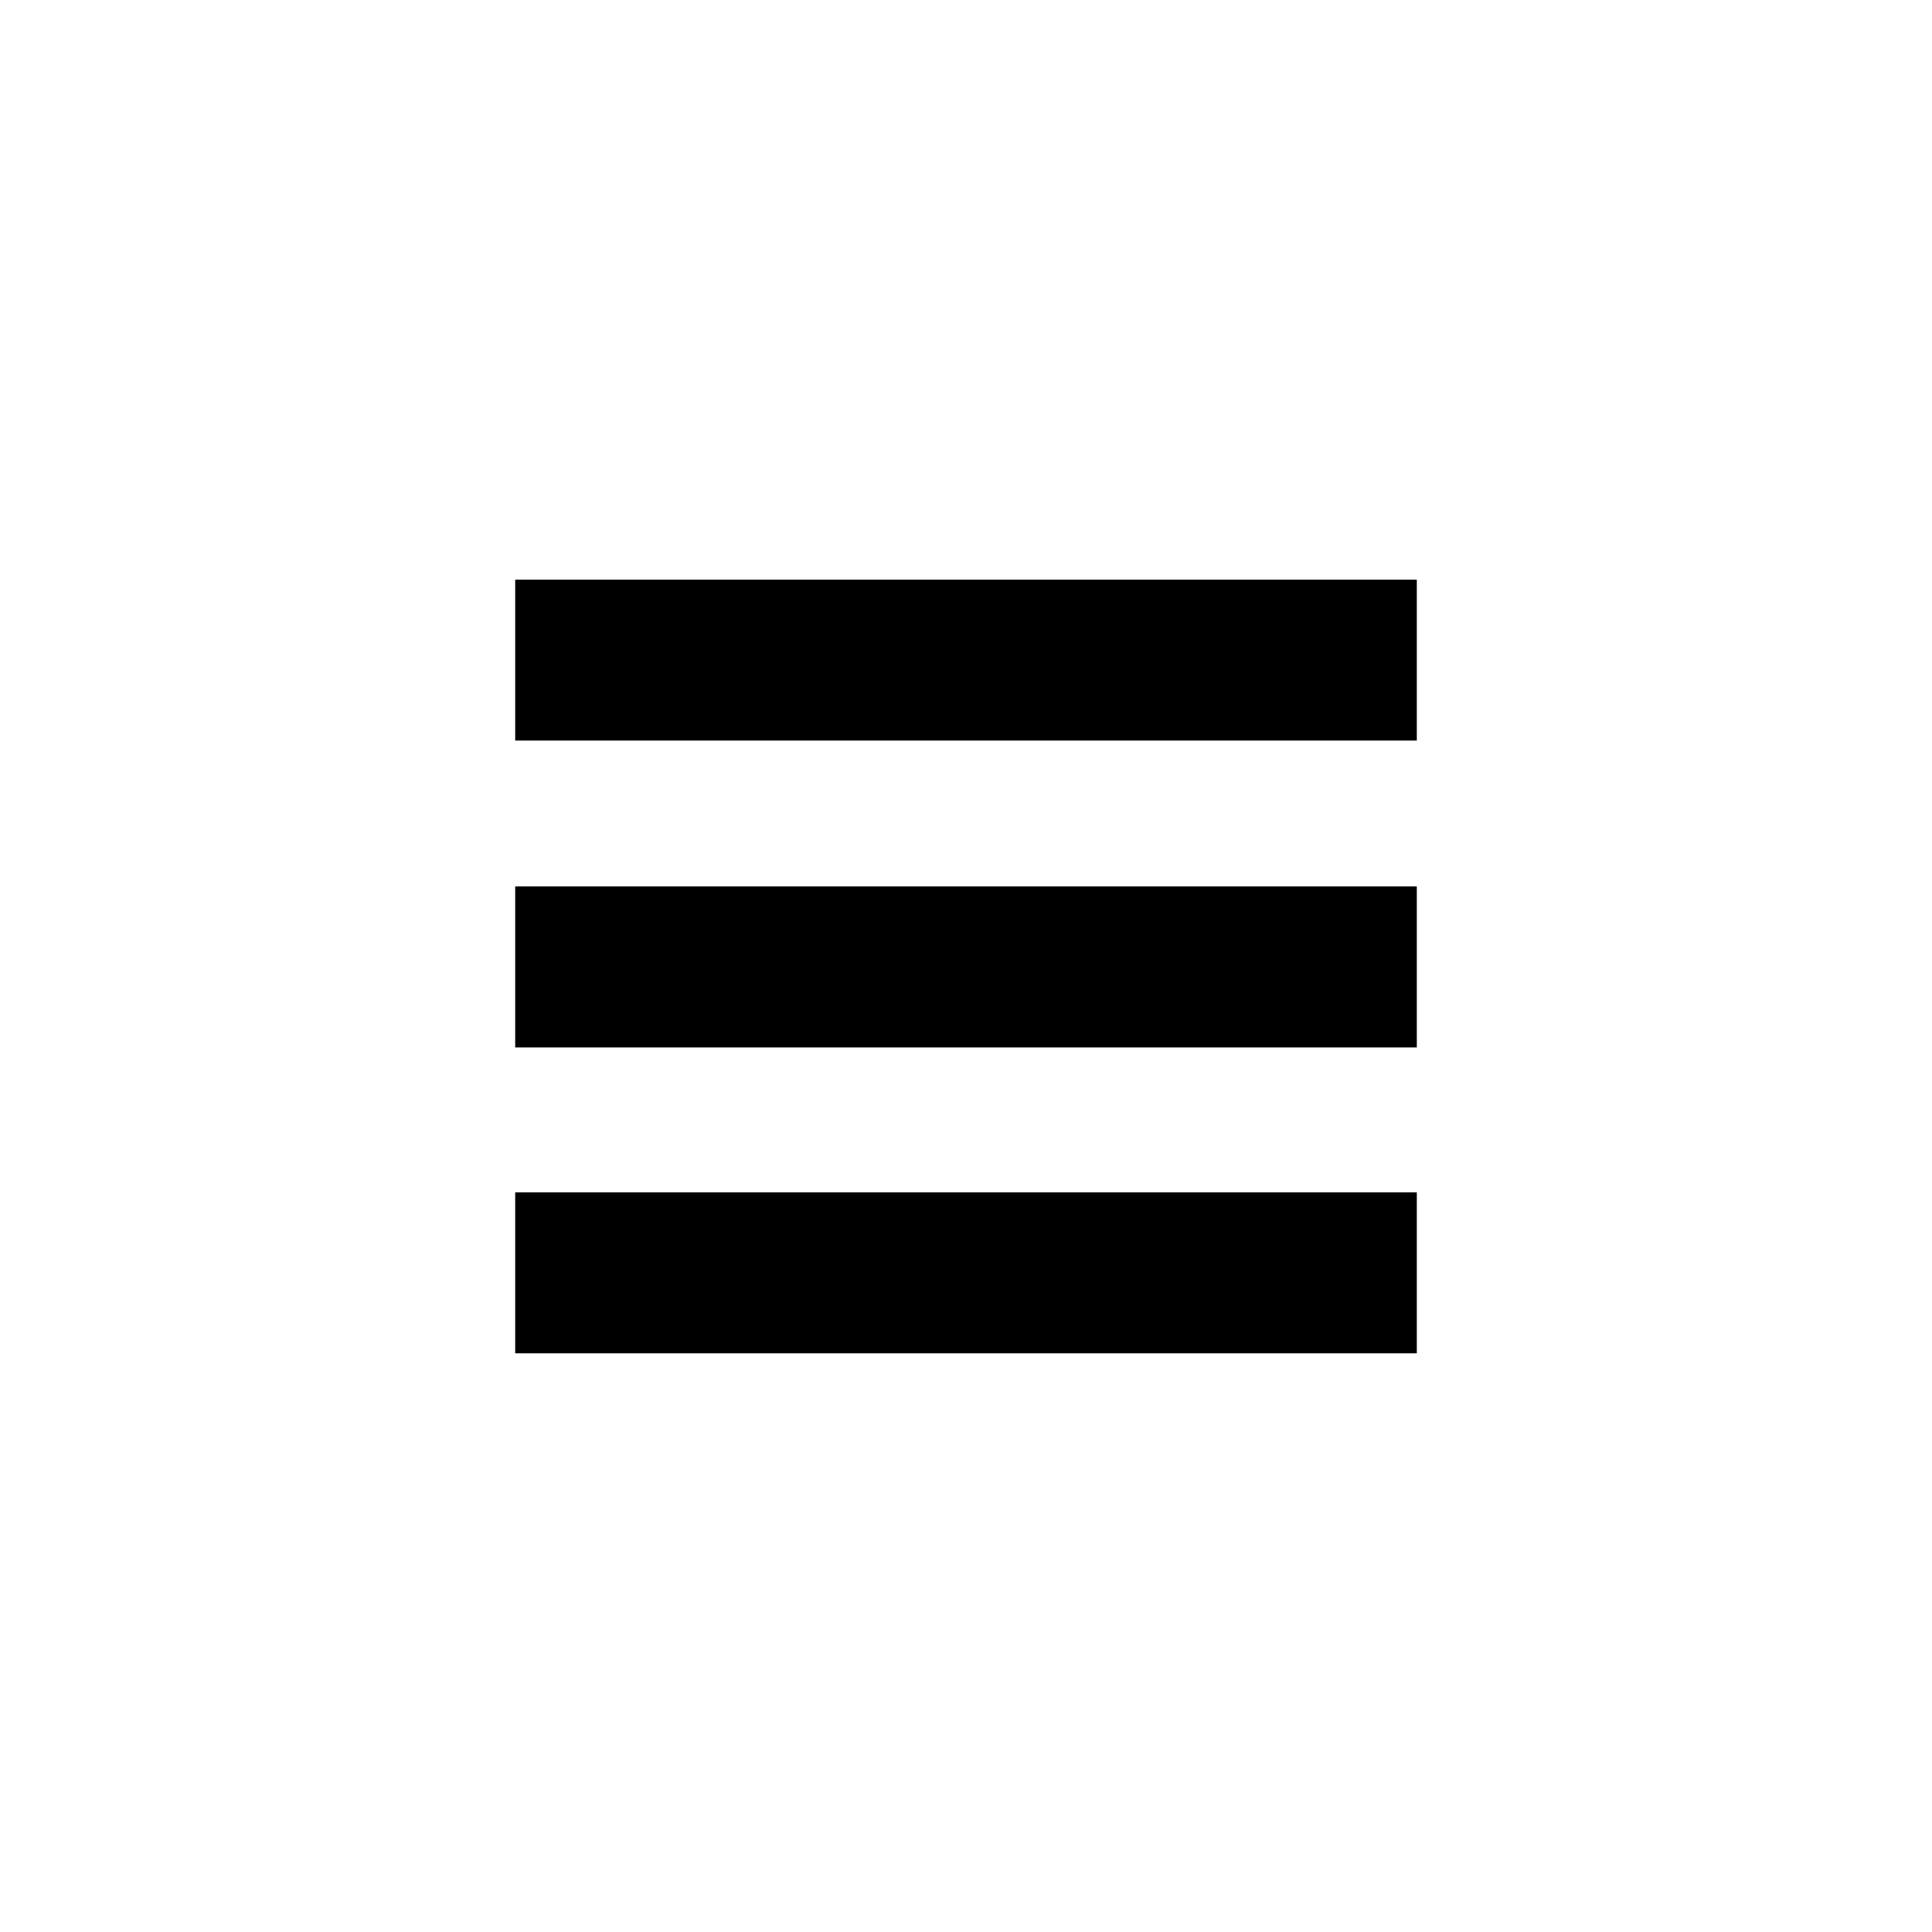
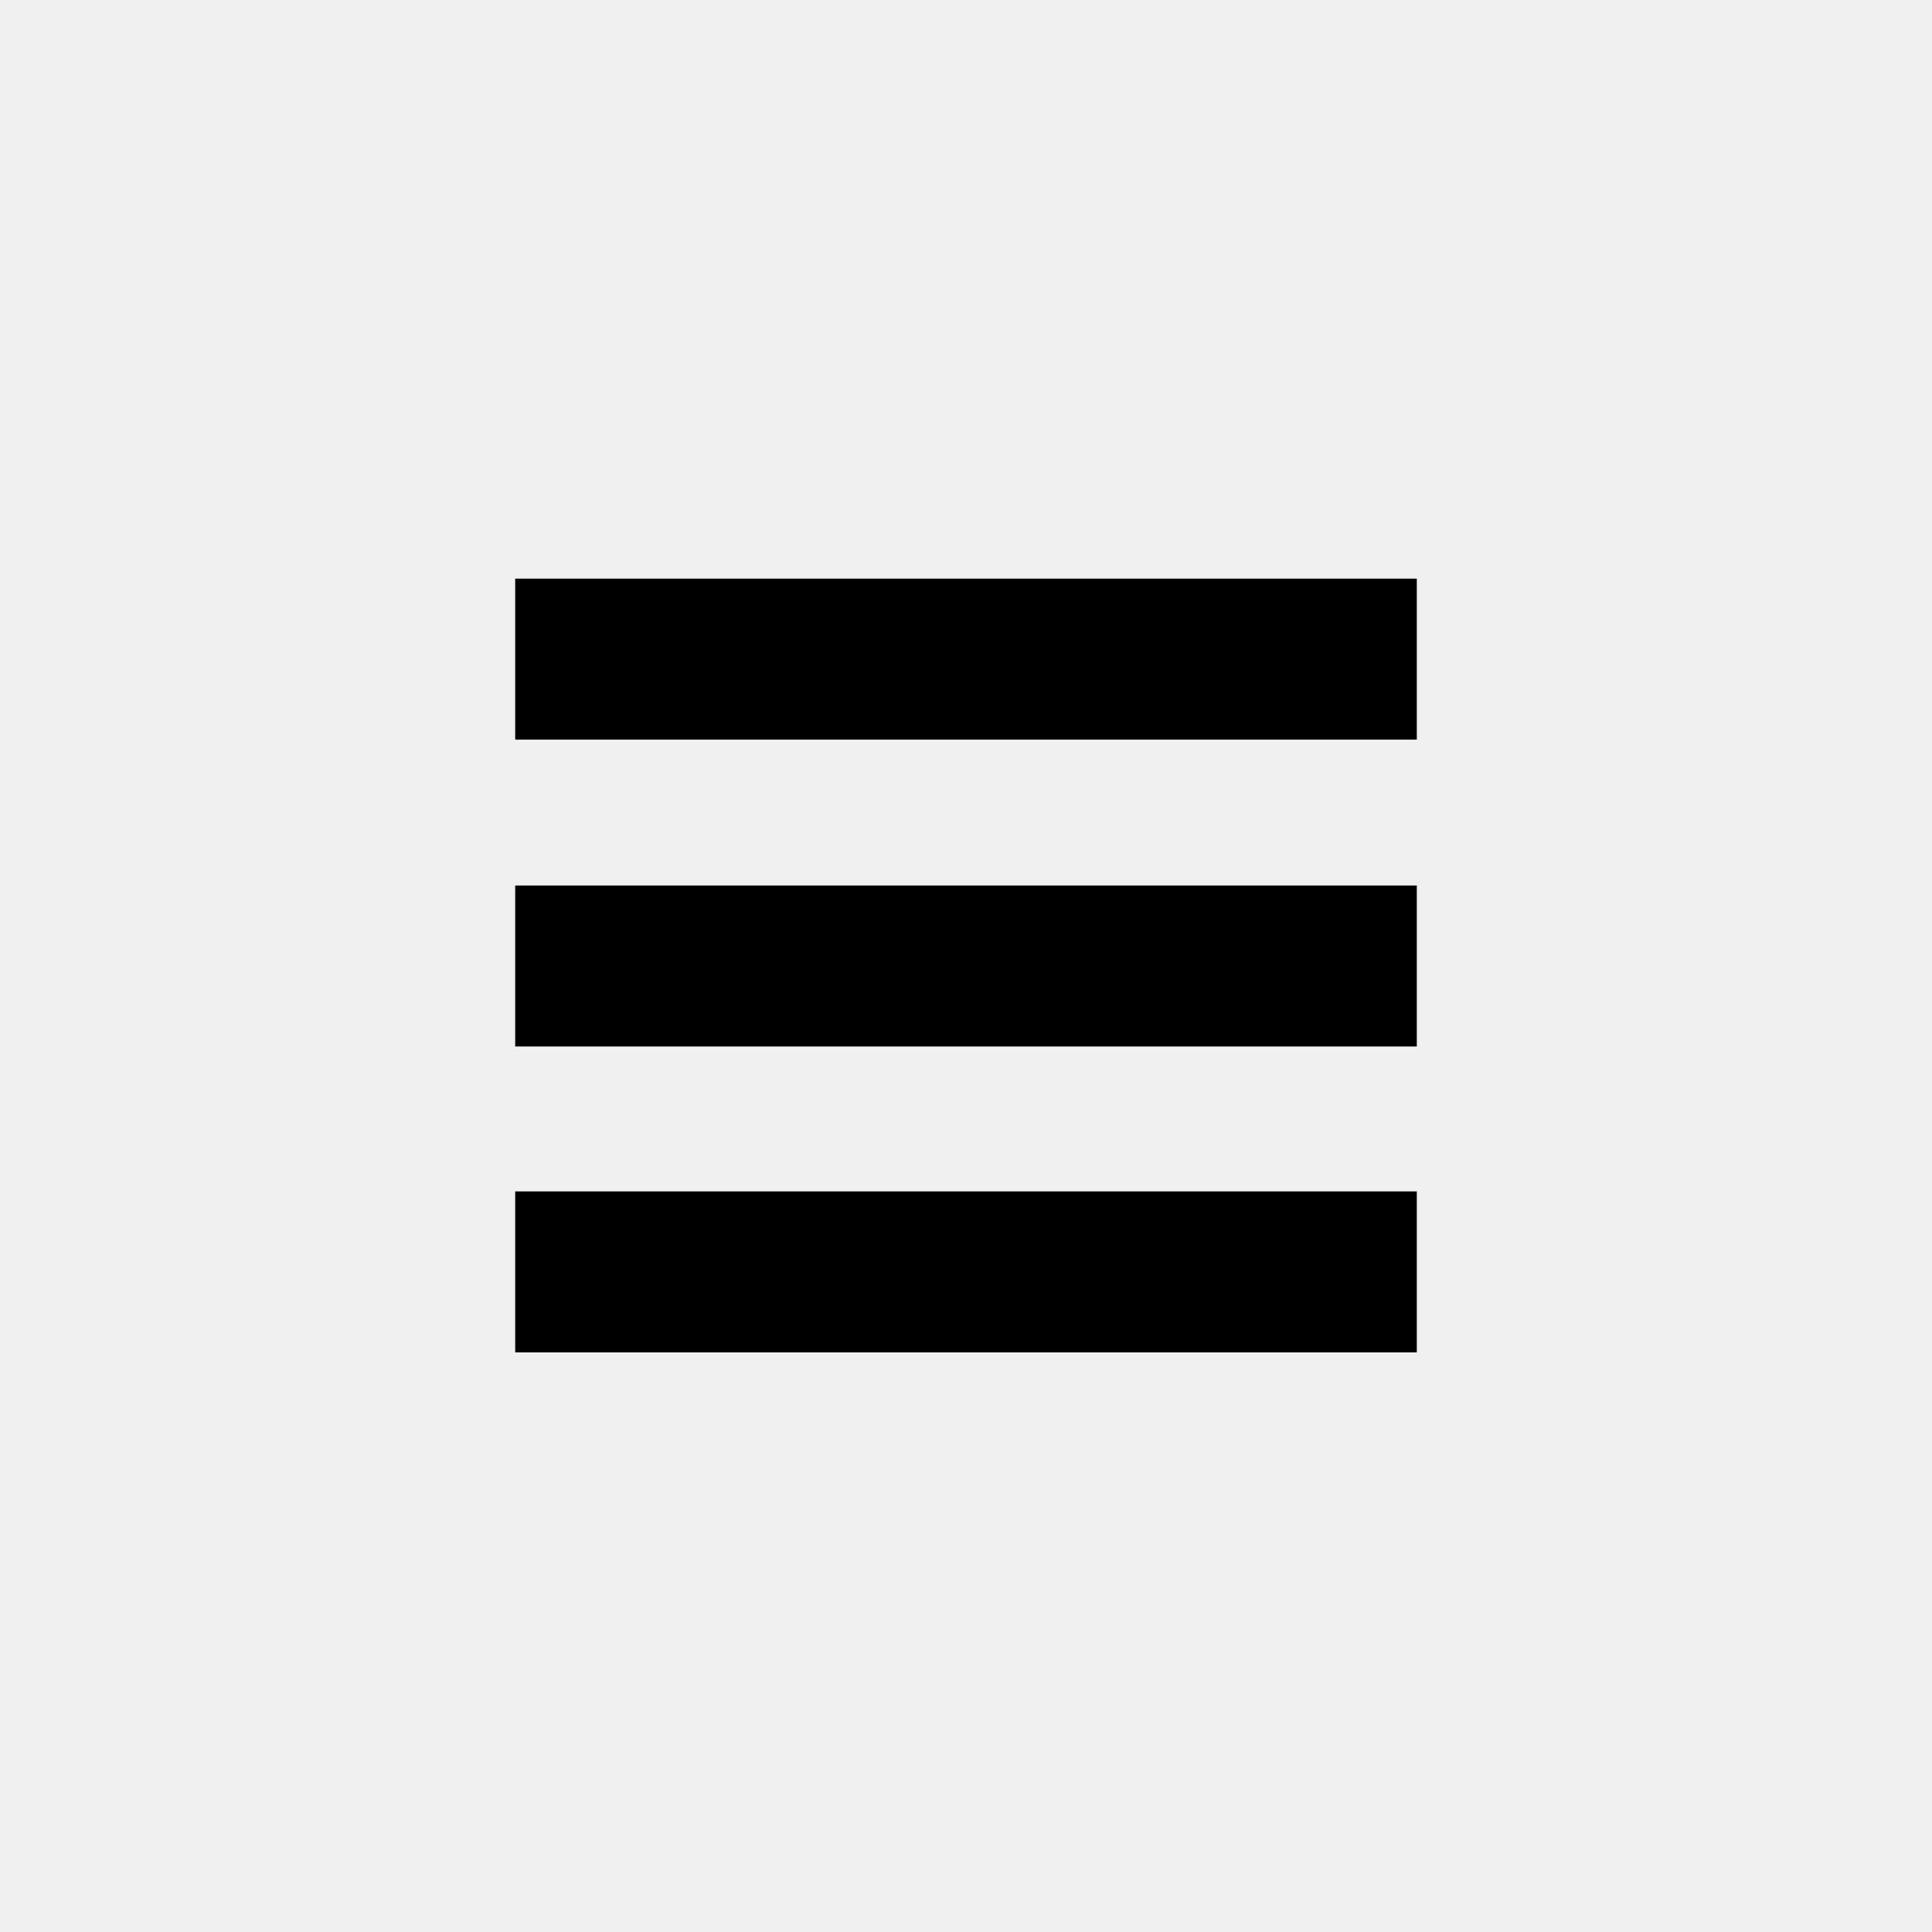
<svg xmlns="http://www.w3.org/2000/svg" width="30" height="30" viewBox="0 0 30 30" fill="none">
-   <rect width="30" height="30" fill="white" />
-   <path fill-rule="evenodd" clip-rule="evenodd" d="M22 21.015L22 18.515L8 18.515L8 21.015L22 21.015Z" fill="black" />
-   <path d="M22 9L8 9L8 11.5L22 11.5L22 9Z" fill="black" />
-   <path d="M22 13.765L8 13.765L8 16.265L22 16.265L22 13.765Z" fill="black" />
+   <path fill-rule="evenodd" clip-rule="evenodd" d="M22 21L22 18.5L8 18.5L8 21L22 21Z" fill="black" />
+   <path d="M22 8.985L8 8.985L8 11.485L22 11.485L22 8.985Z" fill="black" />
+   <path d="M22 13.75L8 13.75L8 16.25L22 16.25L22 13.75Z" fill="black" />
</svg>
